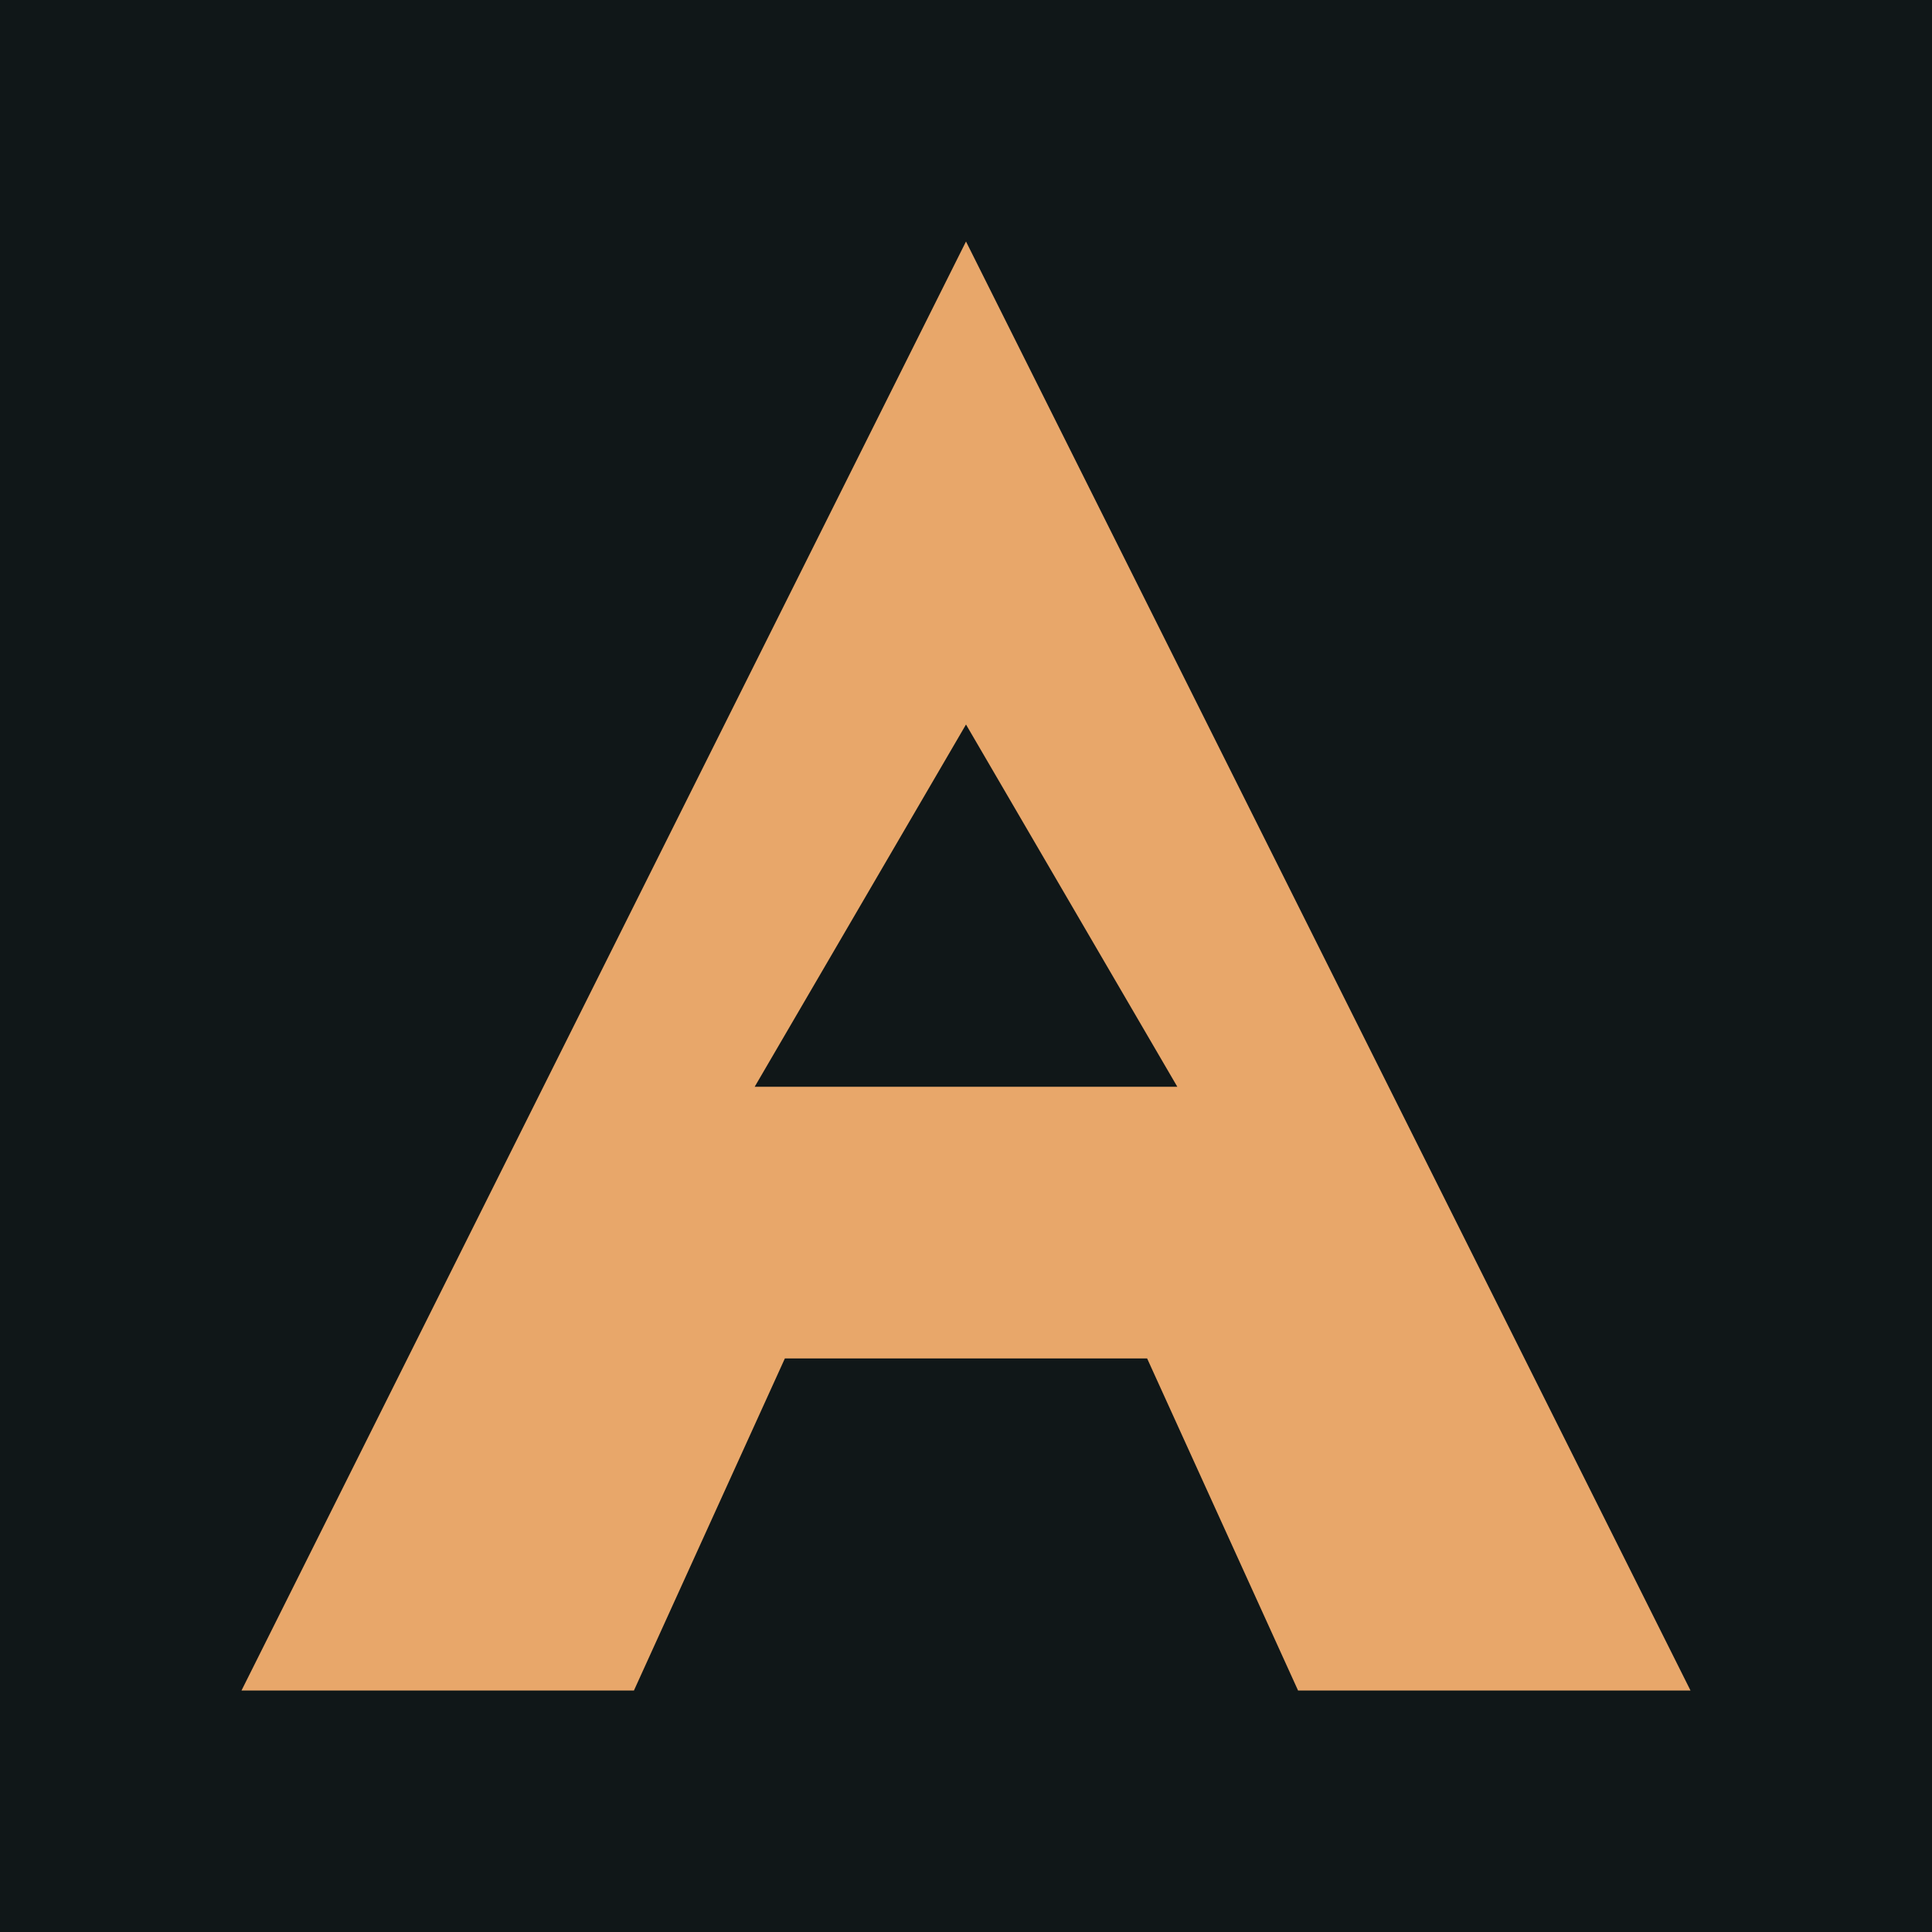
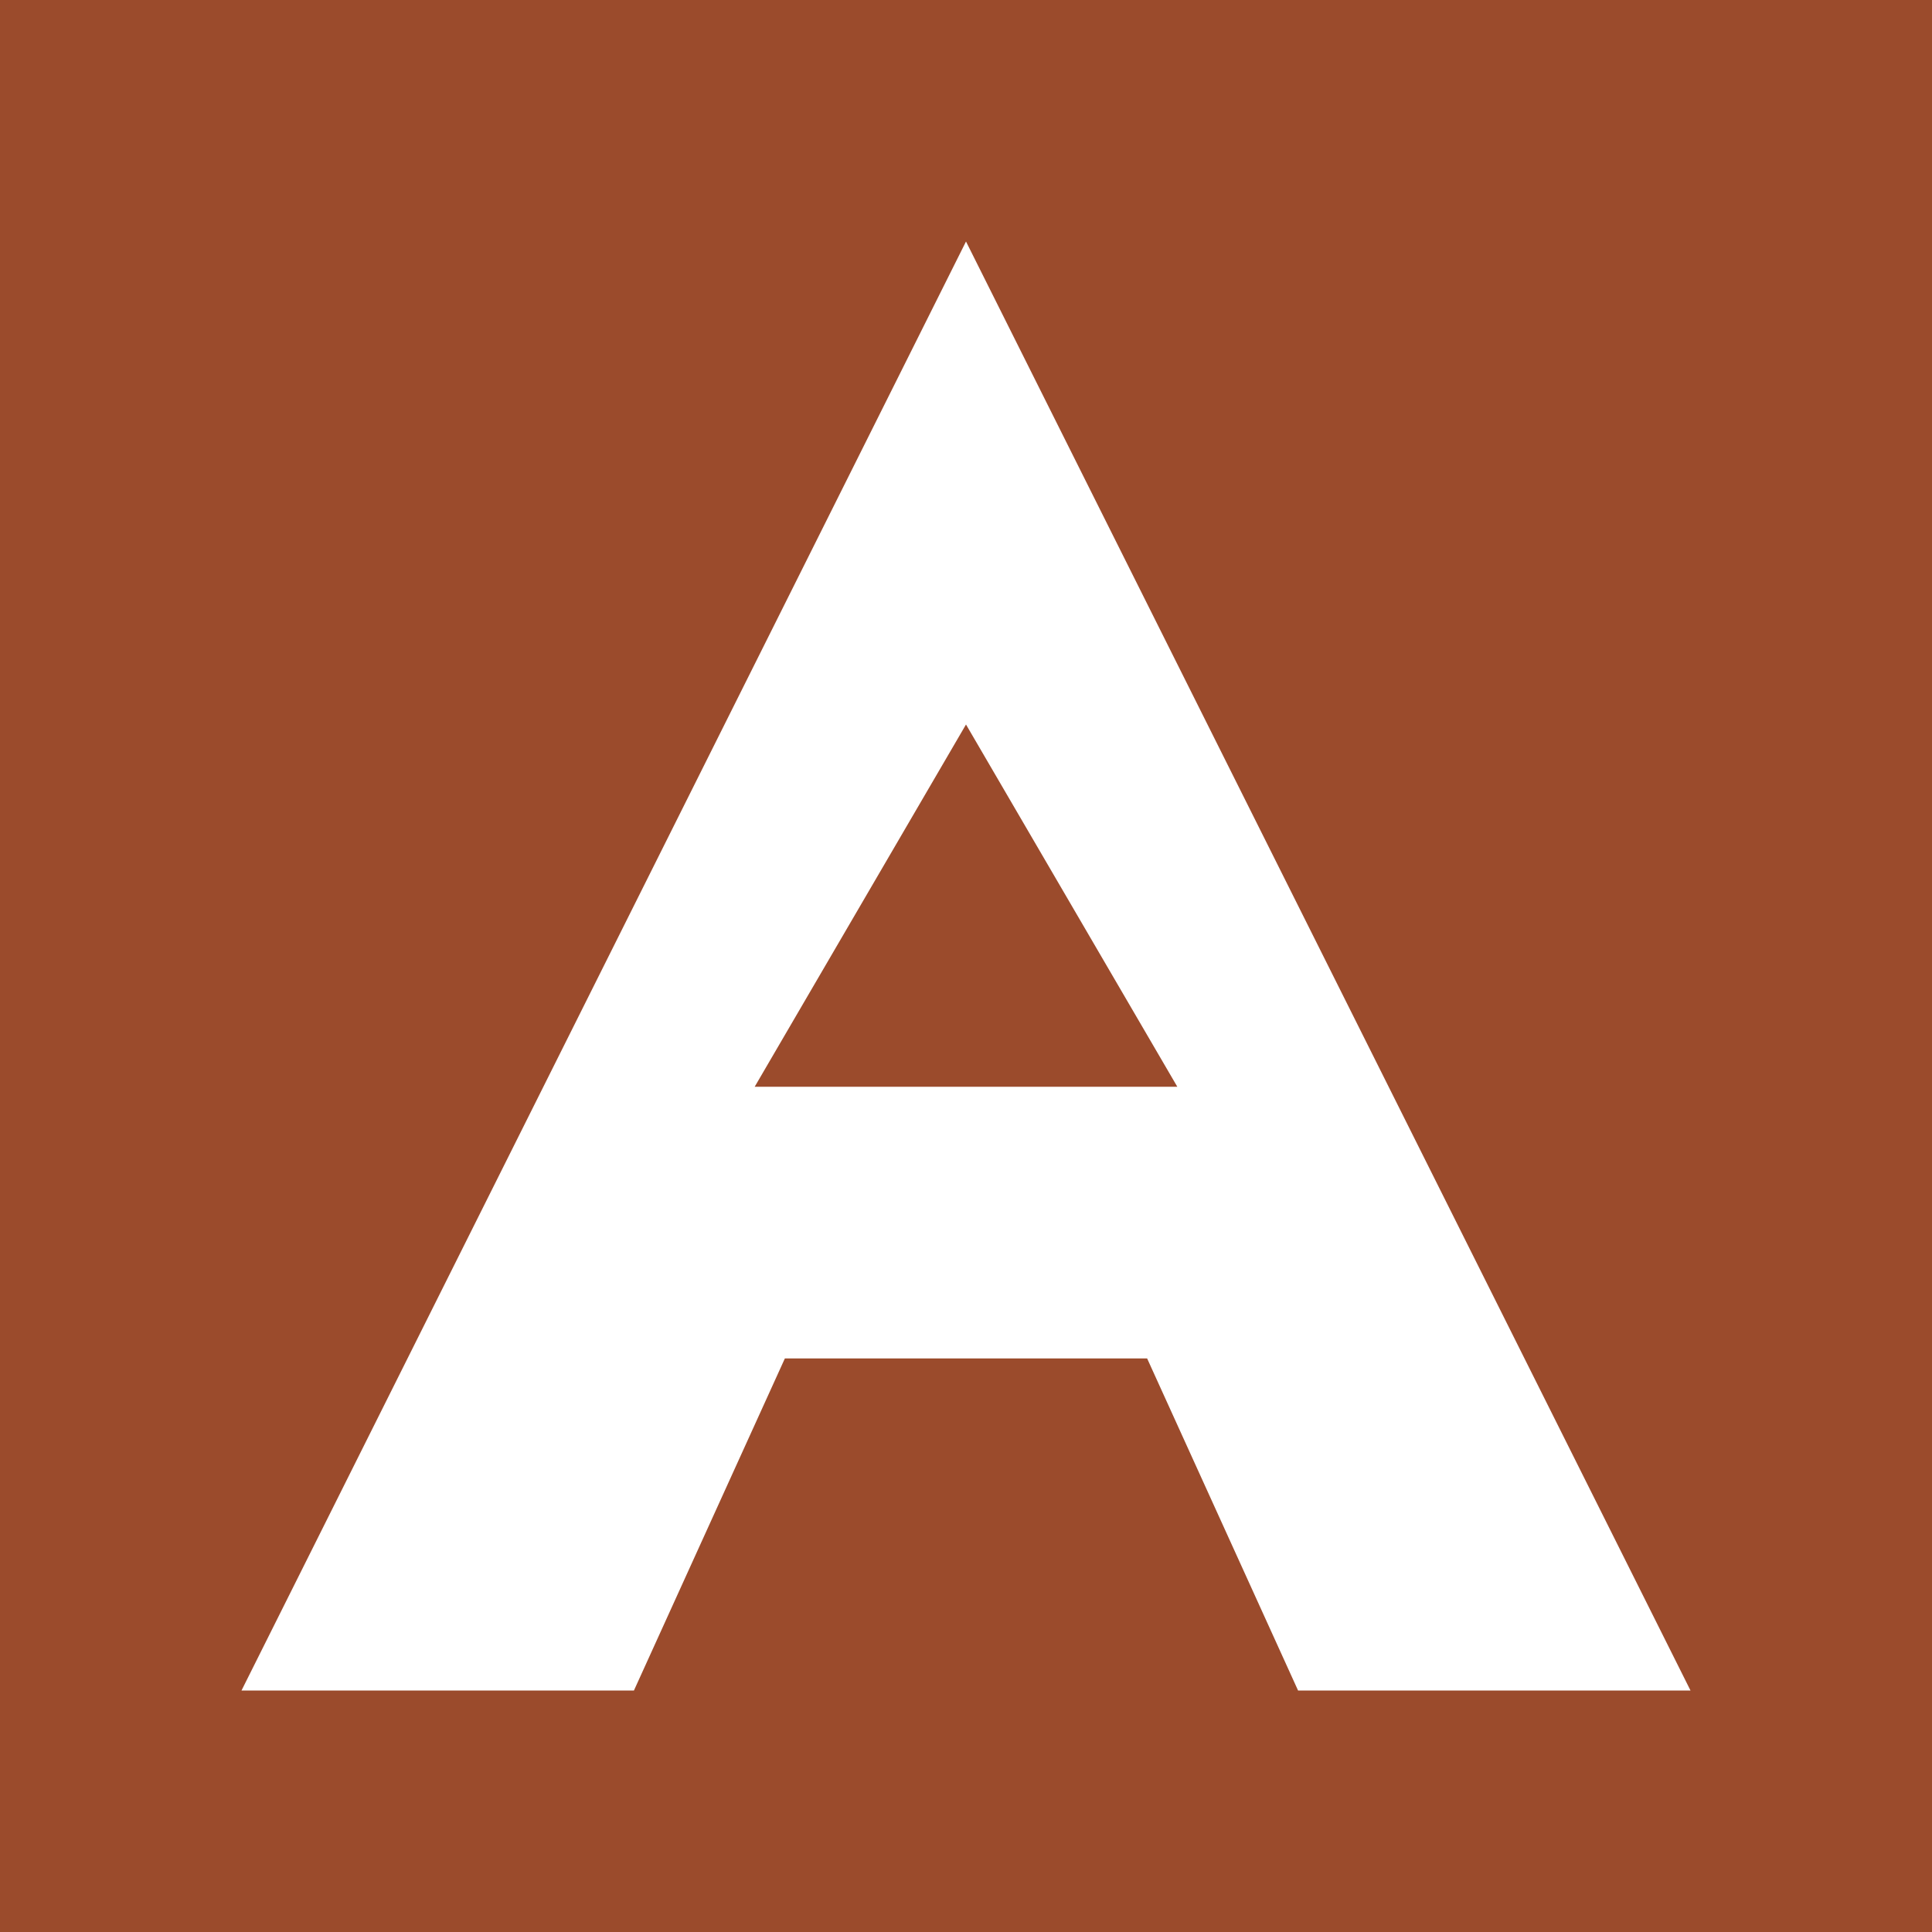
<svg xmlns="http://www.w3.org/2000/svg" viewBox="0 0 64 64">
-   <rect width="64" height="64" fill="#101718" />
-   <path fill="#e8a76a" fill-rule="evenodd" d="M32 8 56 56H43l-5-11H26l-5 11H8L32 8Zm0 16-7 12h14l-7-12Z" />
+   <rect width="64" height="64" fill="#9b4b2c" />
+   <path fill="#fff" fill-rule="evenodd" d="M32 8 56 56H43l-5-11H26l-5 11H8L32 8Zm0 16-7 12h14l-7-12Z" />
</svg>
